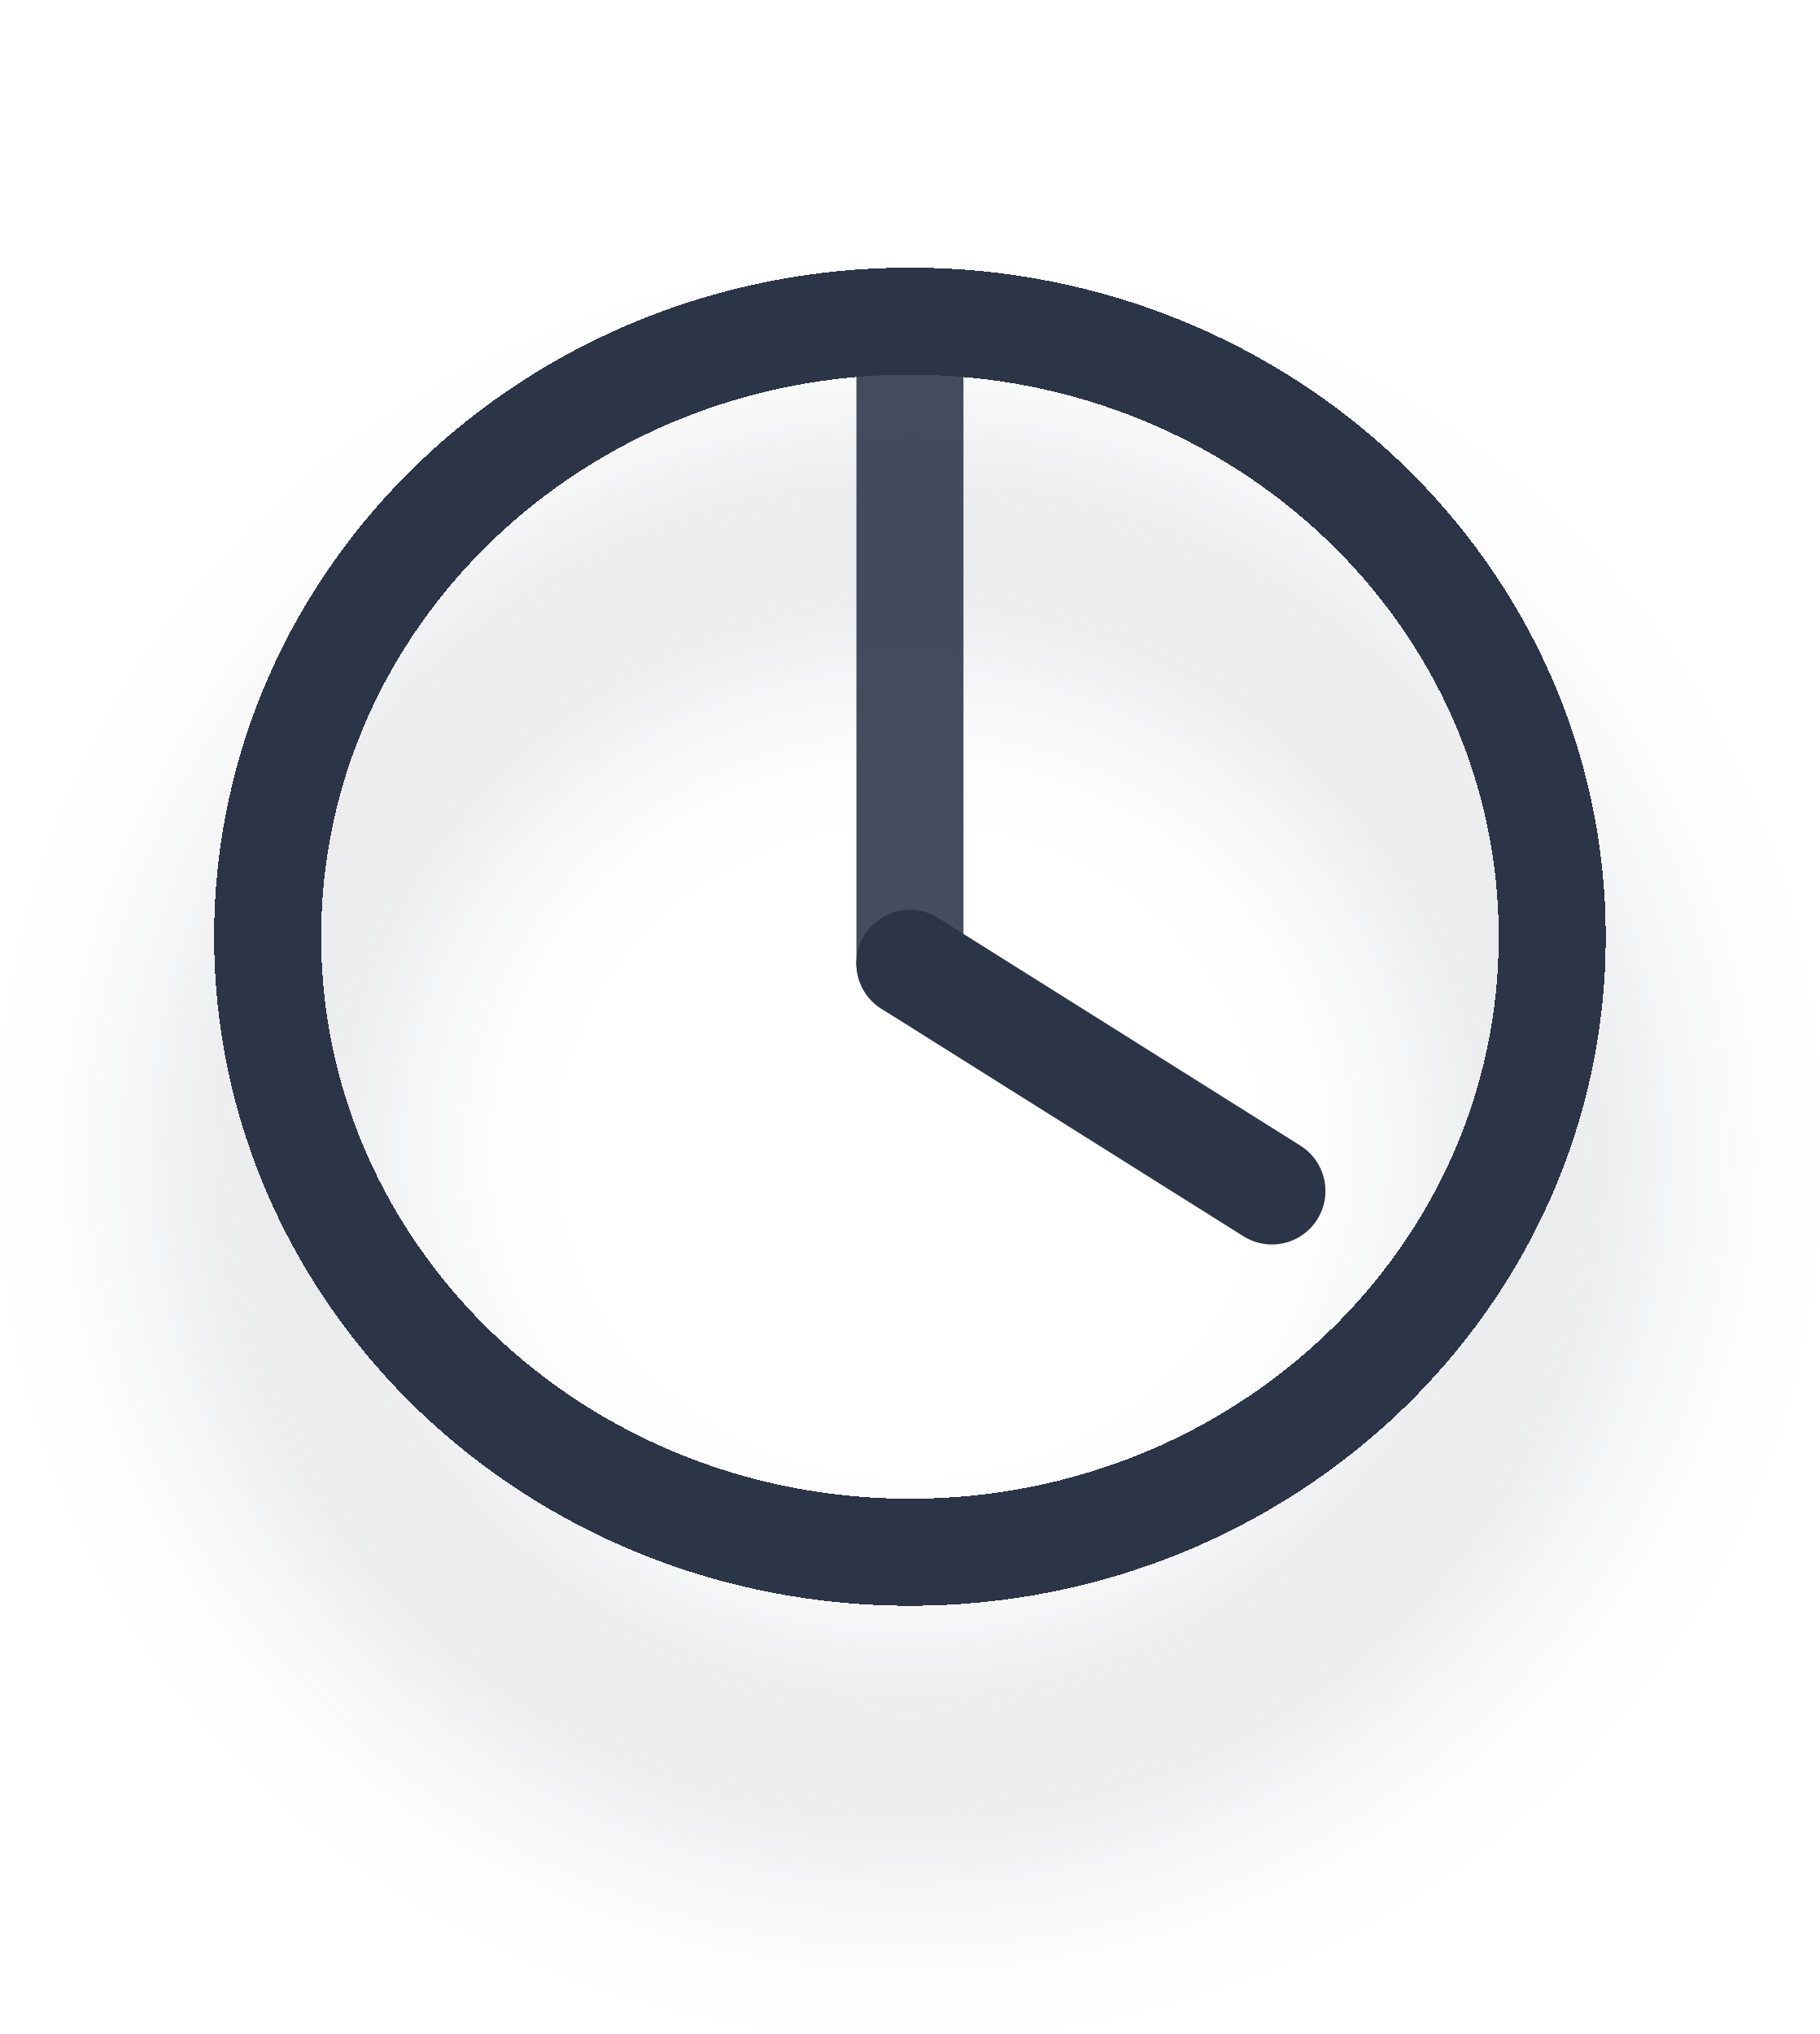
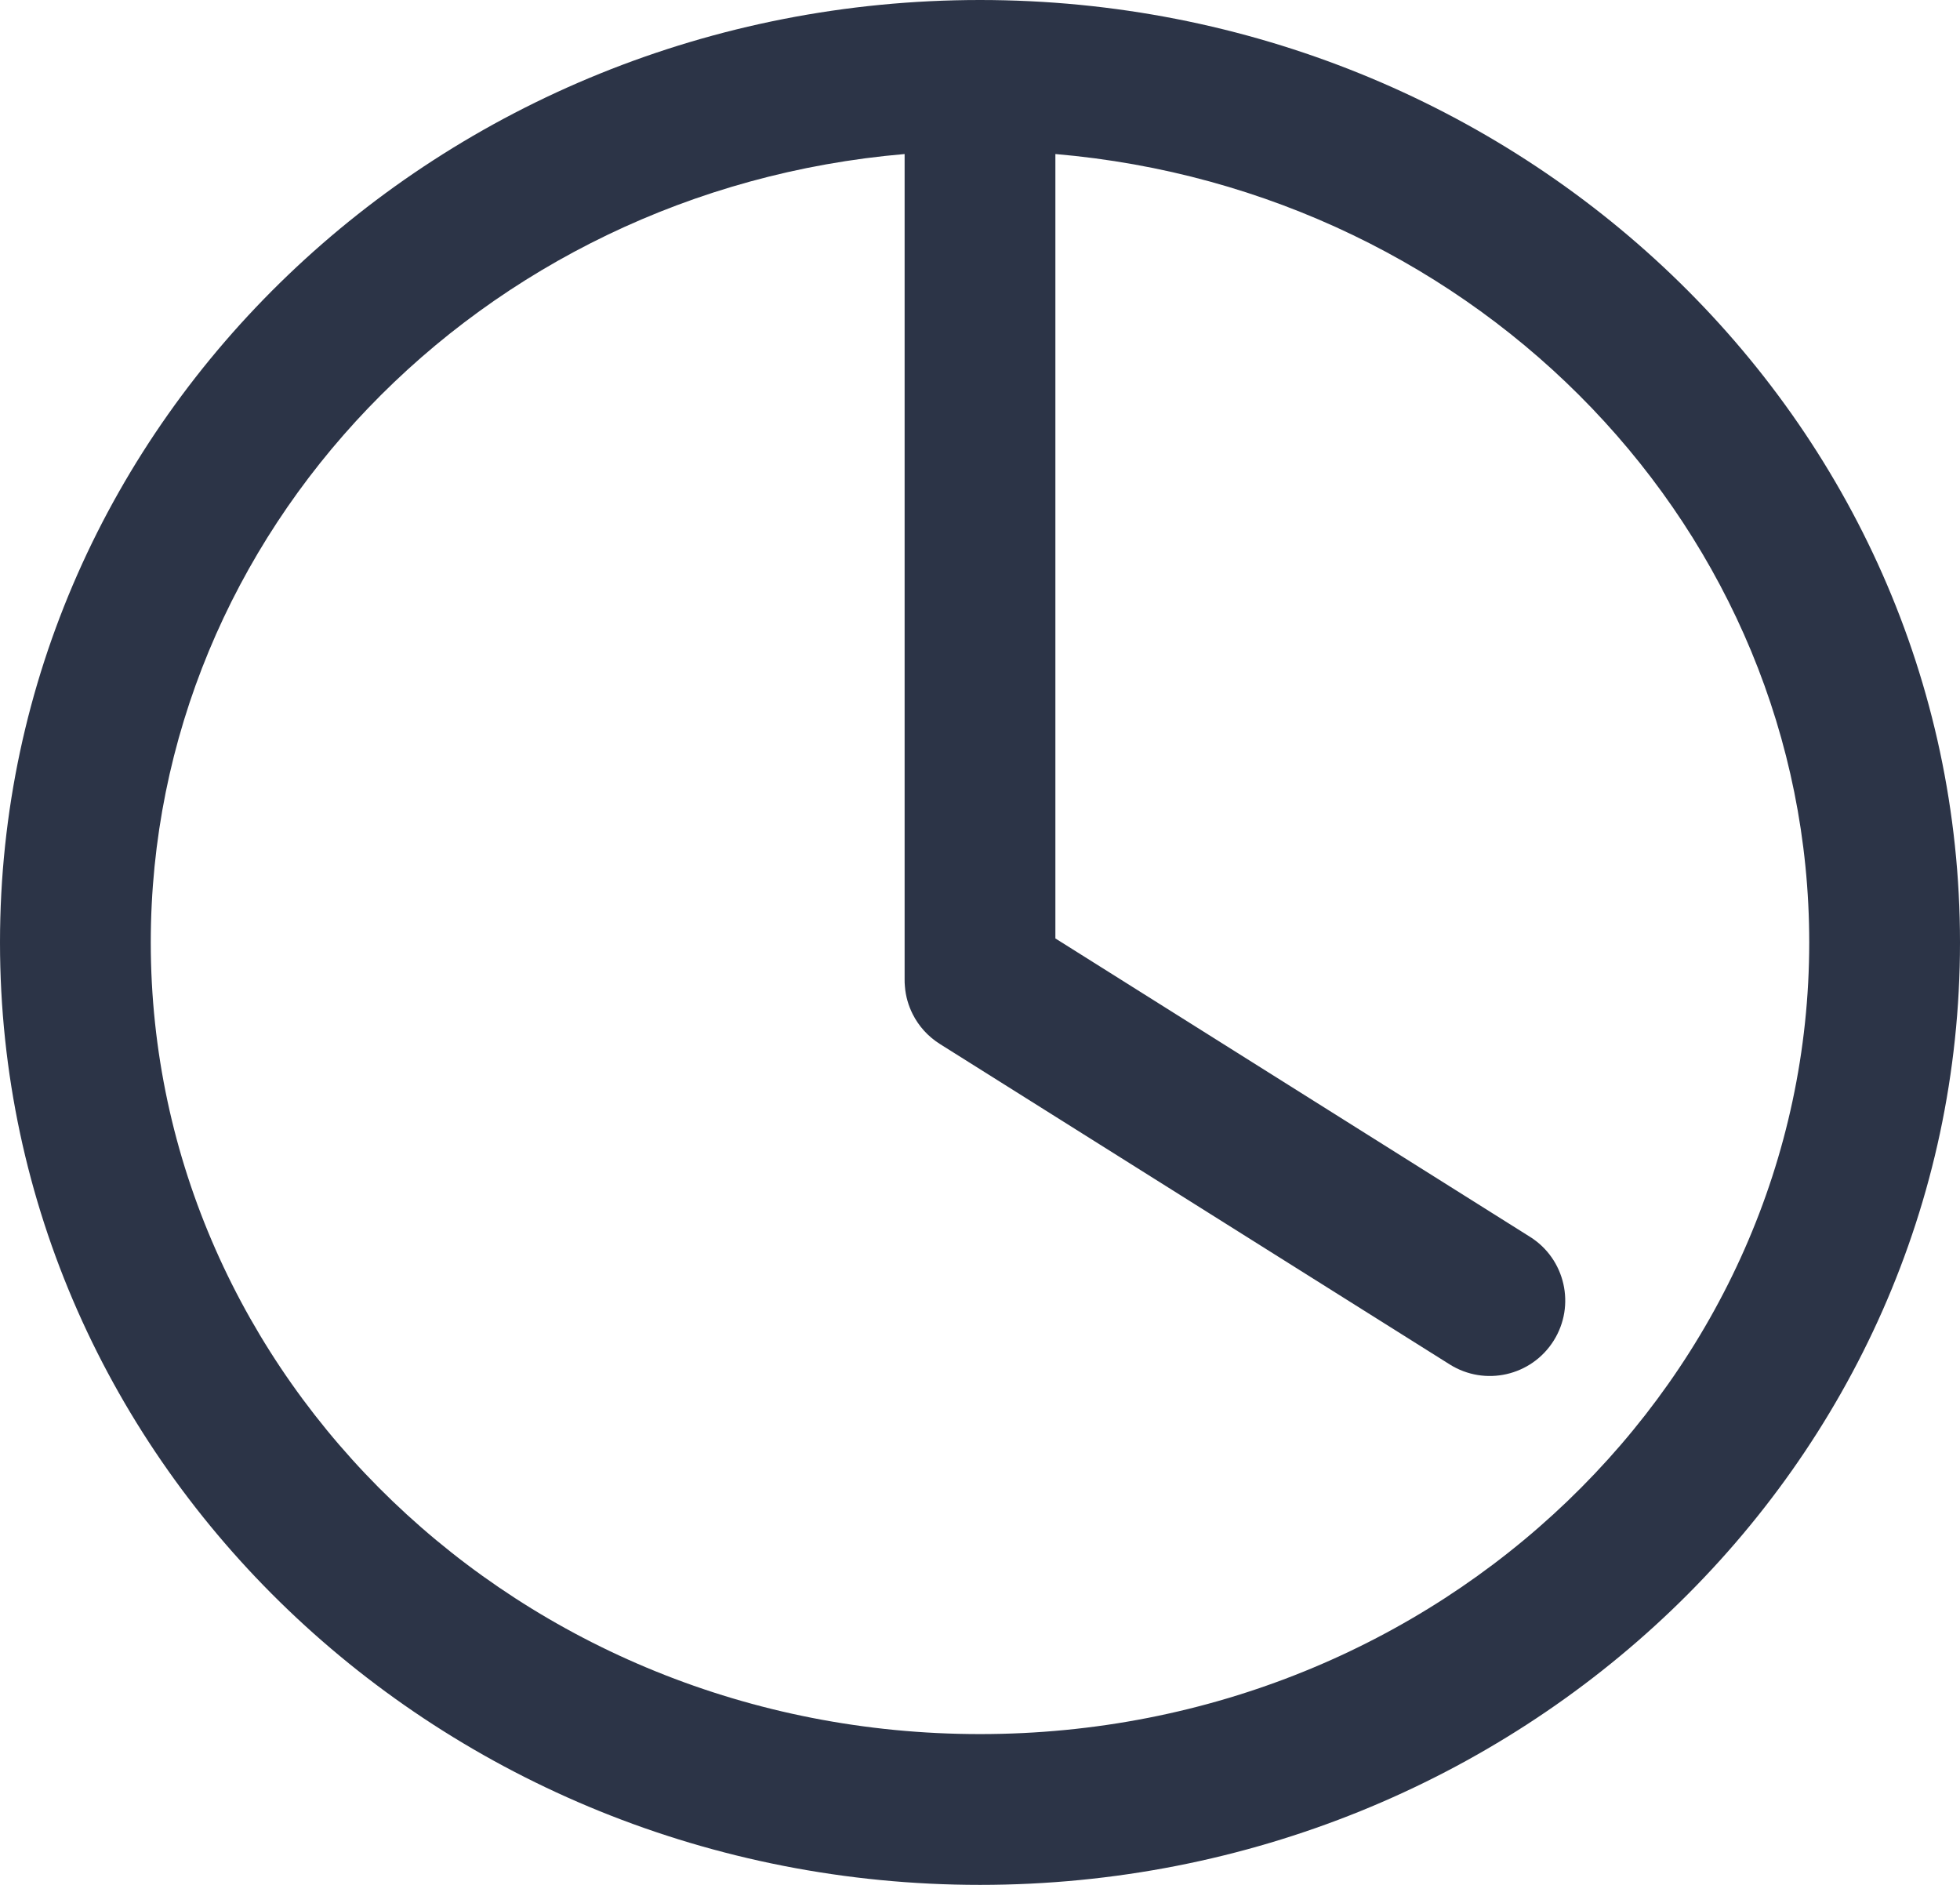
- <svg xmlns="http://www.w3.org/2000/svg" width="34" height="38" viewBox="0 0 34 38" fill="none">
-   <g filter="url(#filter0_bd_101_61)">
-     <path d="M29 17.5C29 23.851 23.627 29 17 29C10.373 29 5 23.851 5 17.5C5 11.149 10.373 6 17 6C23.627 6 29 11.149 29 17.5Z" stroke="#2C3447" stroke-width="2" shape-rendering="crispEdges" />
-   </g>
-   <path d="M17 18V7" stroke="url(#paint0_linear_101_61)" stroke-opacity="0.88" stroke-width="2" stroke-linecap="round" />
-   <path d="M17 18L23.763 22.25" stroke="#2C3447" stroke-width="2" stroke-linecap="round" />
-   <path d="M18 18C18 18.552 17 19 17 19C17 19 16 18.552 16 18C16 17.448 16.448 17 17 17C17.552 17 18 17.448 18 18Z" fill="#2C3447" />
-   <defs>
-     <filter id="filter0_bd_101_61" x="0" y="1" width="34" height="37" filterUnits="userSpaceOnUse" color-interpolation-filters="sRGB">
-       <feFlood flood-opacity="0" result="BackgroundImageFix" />
-       <feGaussianBlur in="BackgroundImageFix" stdDeviation="2" />
-       <feComposite in2="SourceAlpha" operator="in" result="effect1_backgroundBlur_101_61" />
-       <feColorMatrix in="SourceAlpha" type="matrix" values="0 0 0 0 0 0 0 0 0 0 0 0 0 0 0 0 0 0 127 0" result="hardAlpha" />
-       <feOffset dy="4" />
-       <feGaussianBlur stdDeviation="2" />
-       <feComposite in2="hardAlpha" operator="out" />
-       <feColorMatrix type="matrix" values="0 0 0 0 0.176 0 0 0 0 0.208 0 0 0 0 0.282 0 0 0 0.24 0" />
-       <feBlend mode="normal" in2="effect1_backgroundBlur_101_61" result="effect2_dropShadow_101_61" />
-       <feBlend mode="normal" in="SourceGraphic" in2="effect2_dropShadow_101_61" result="shape" />
-     </filter>
-     <linearGradient id="paint0_linear_101_61" x1="17.5" y1="7" x2="17.5" y2="18" gradientUnits="userSpaceOnUse">
-       <stop stop-color="#2D3548" />
-       <stop offset="1" stop-color="#2D3548" />
-     </linearGradient>
-   </defs>
+ <svg xmlns="http://www.w3.org/2000/svg" width="26" height="25" viewBox="0 0 26 25" fill="none">
+   <path fill-rule="evenodd" clip-rule="evenodd" d="M12 2.043C6.36 2.526 2 7.058 2 12.5C2 18.259 6.884 23 13 23C19.116 23 24 18.259 24 12.5C24 7.058 19.64 2.526 14 2.043V12.447L20.295 16.404C20.763 16.697 20.904 17.315 20.61 17.782C20.316 18.25 19.699 18.391 19.231 18.097L12.468 13.847C12.308 13.746 12.186 13.608 12.107 13.451C12.051 13.339 12.014 13.216 12.004 13.085C12.001 13.051 11.999 13.018 12 12.984V2.043ZM13 0C5.861 0 0 5.557 0 12.5C0 19.443 5.861 25 13 25C20.139 25 26 19.443 26 12.5C26 5.557 20.139 0 13 0Z" fill="#2C3447" />
</svg>
